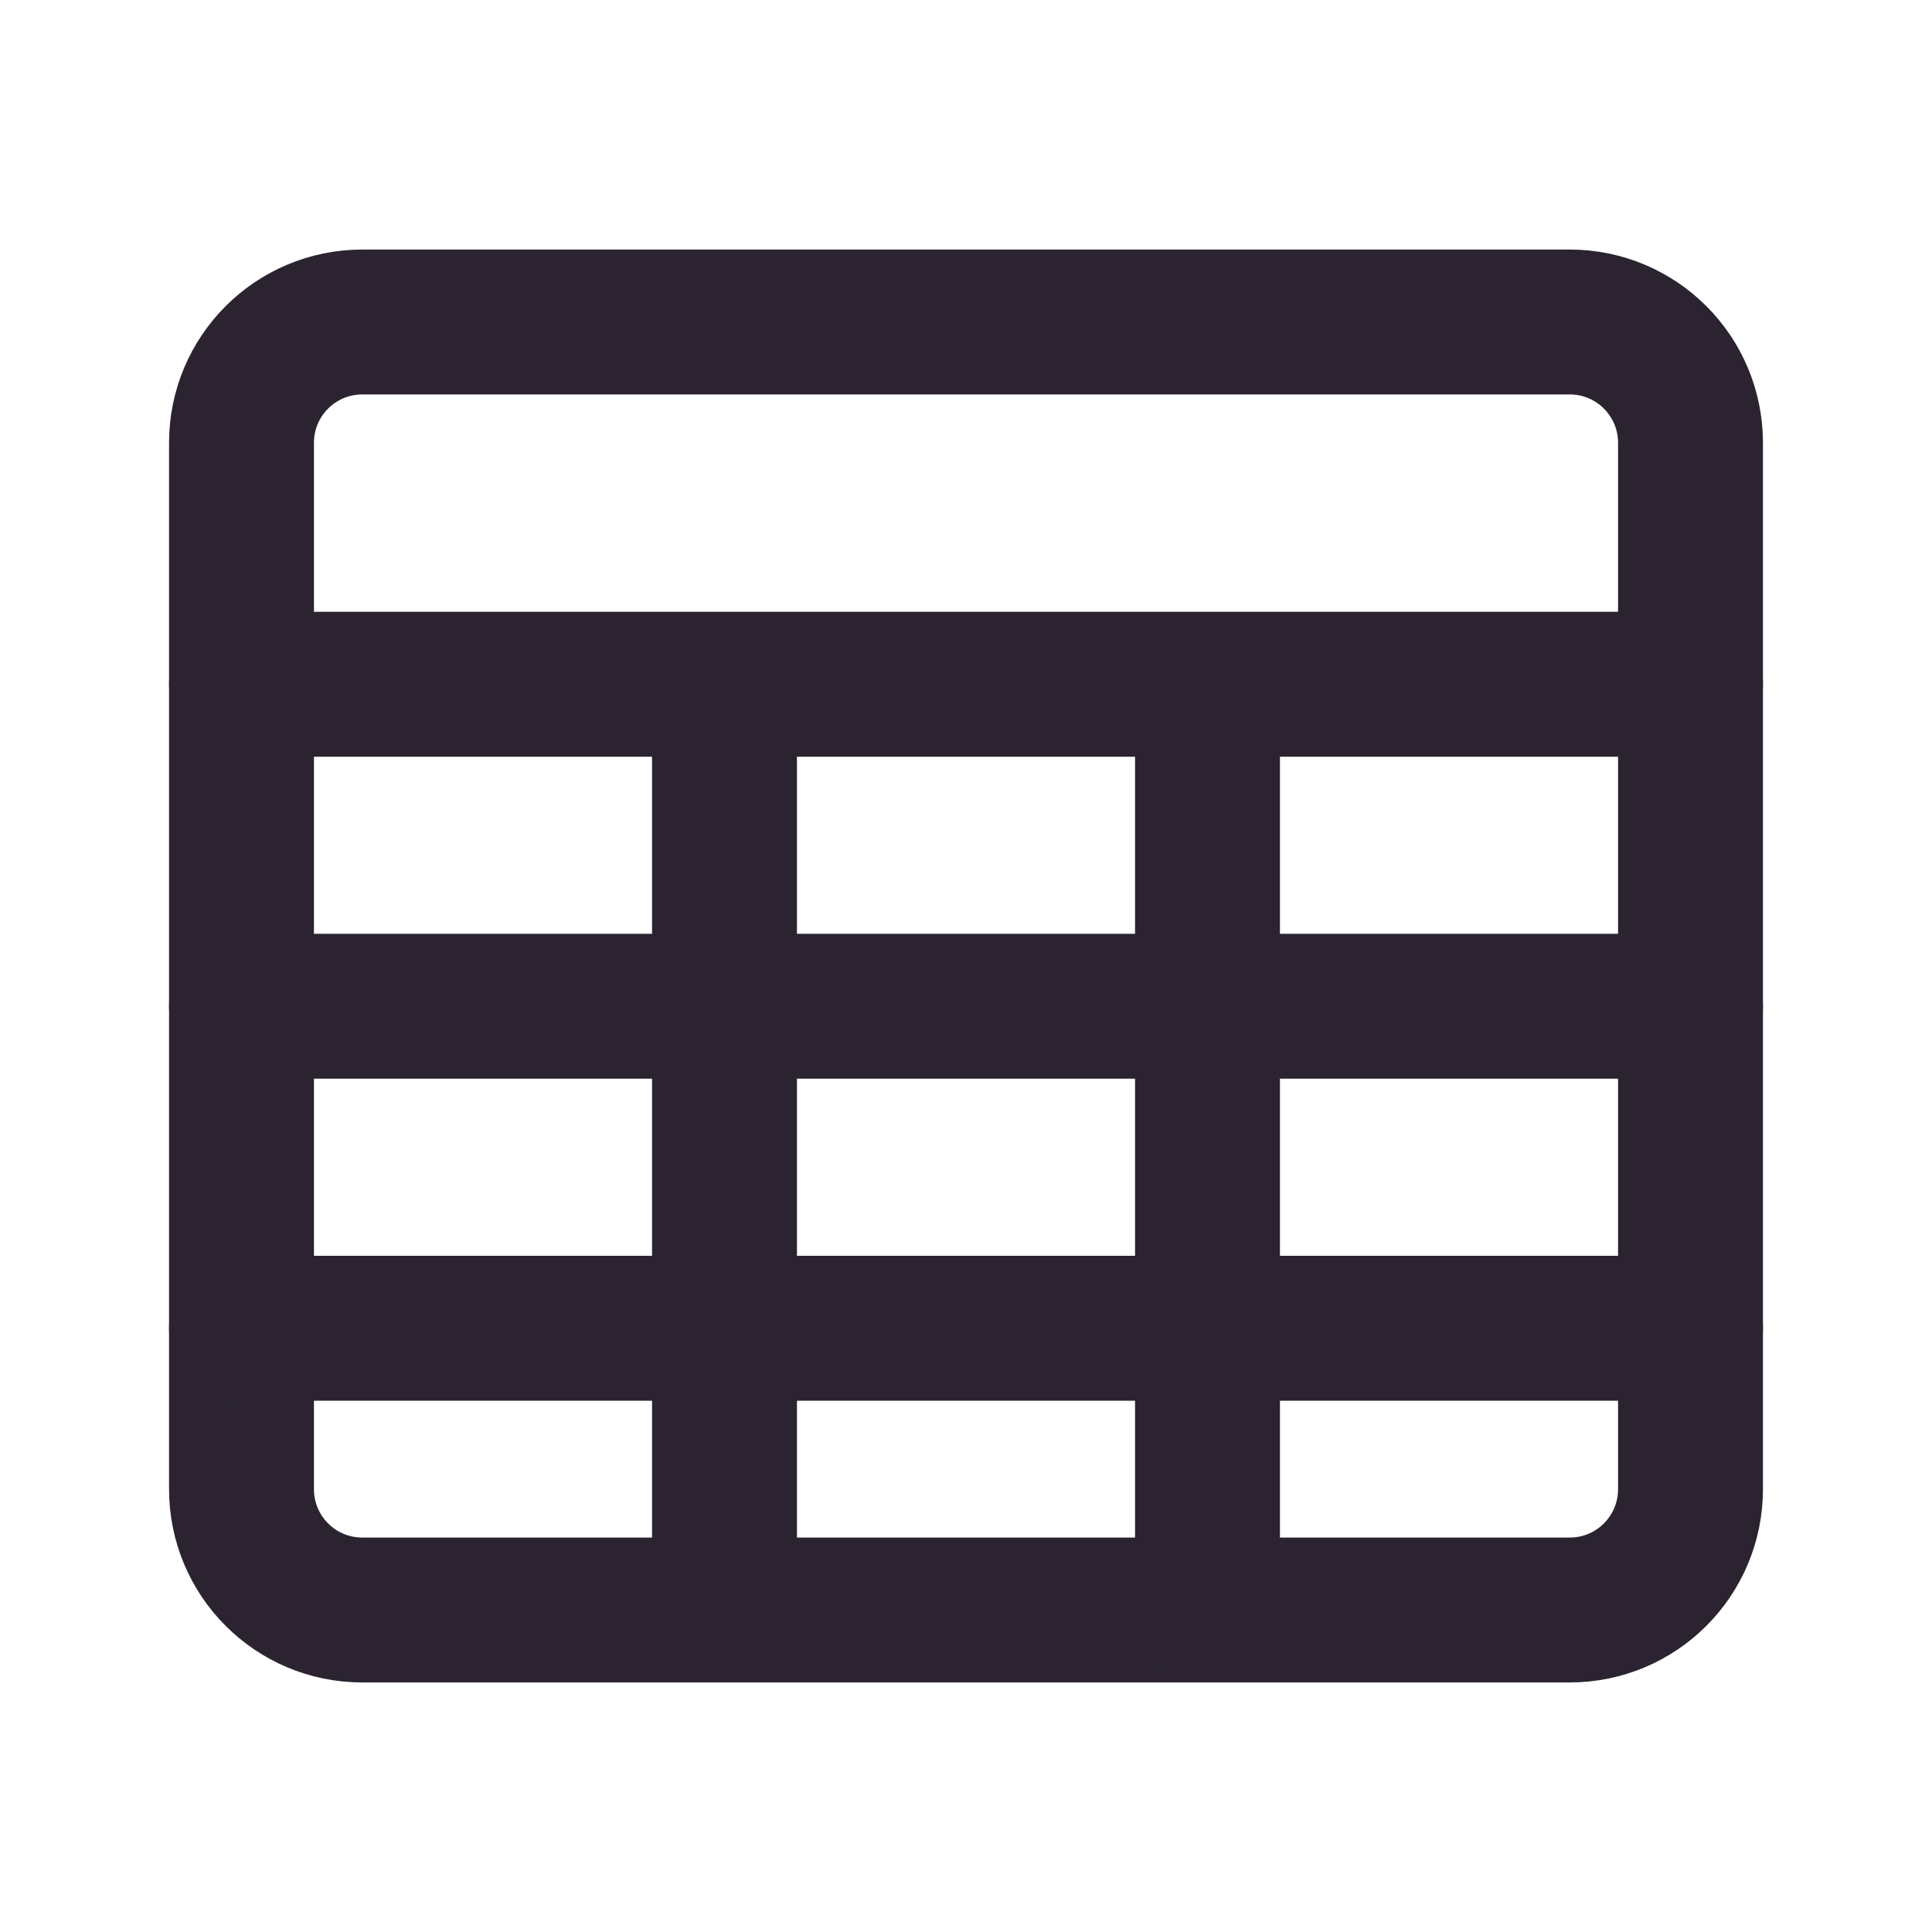
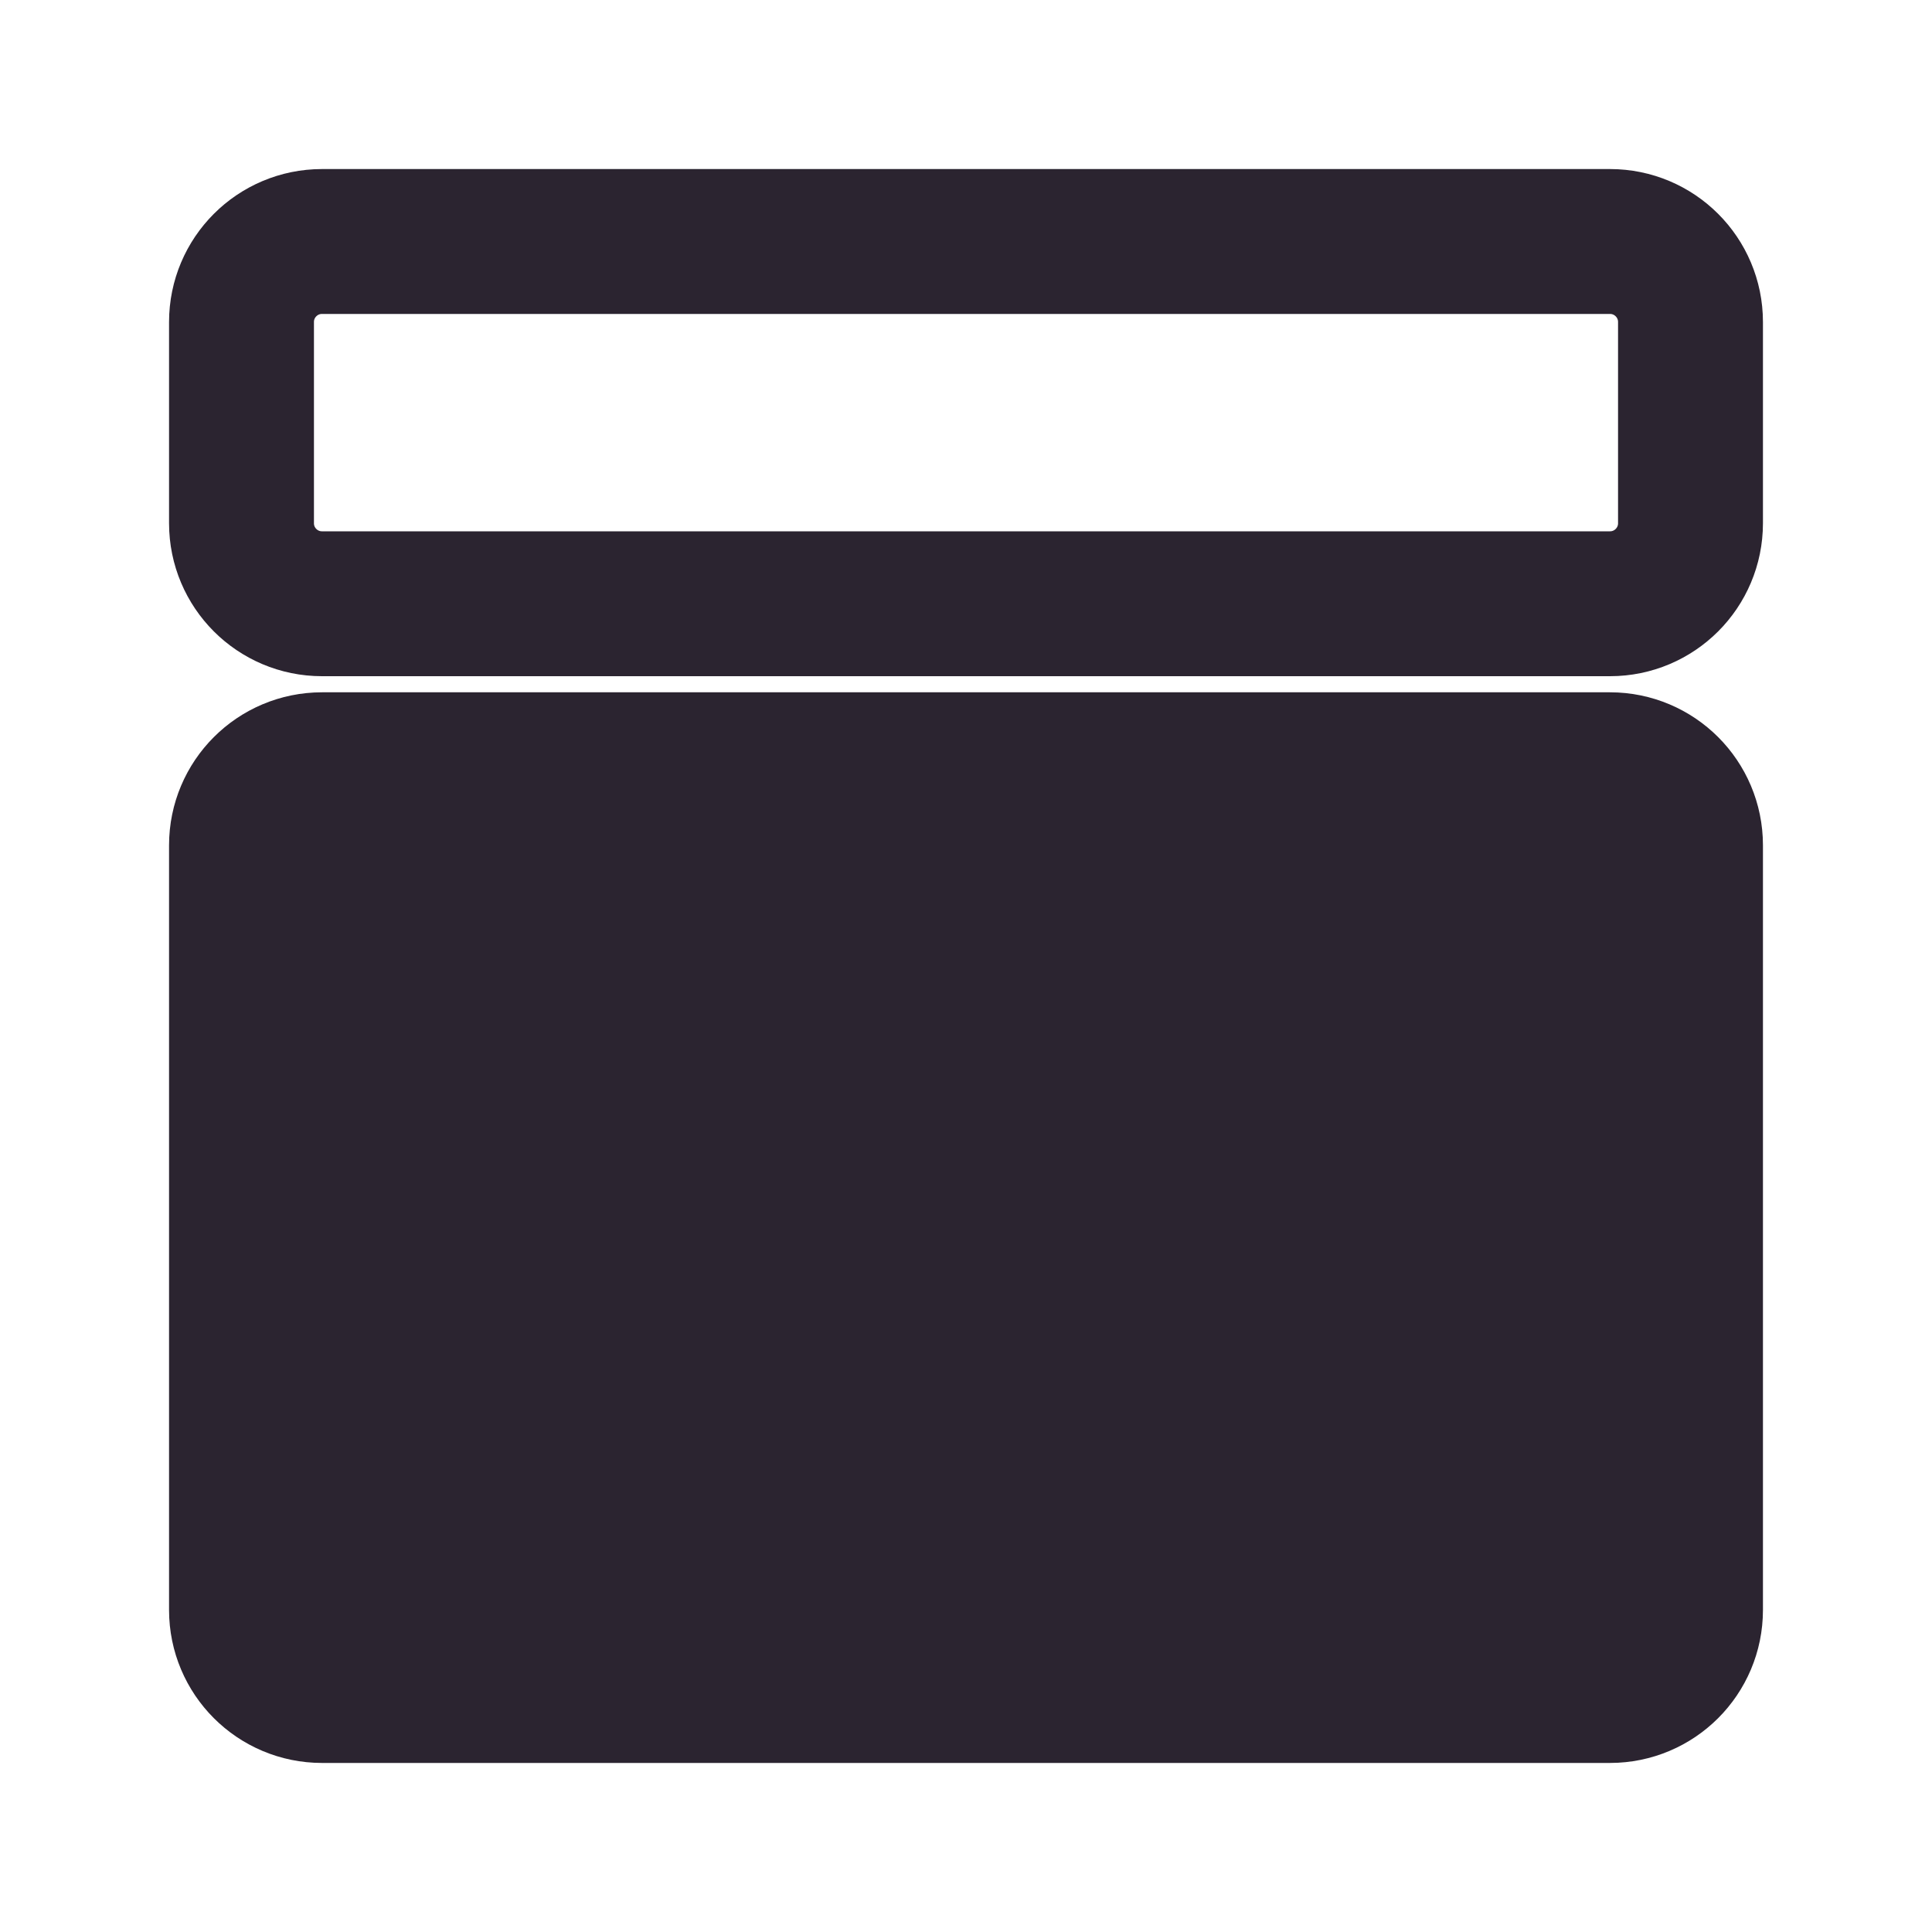
<svg xmlns="http://www.w3.org/2000/svg" color="#2b2430" width="24" height="24" viewBox="0 0 24 24" fill="none" stroke="currentColor" stroke-width="1.8" stroke-linecap="round" stroke-linejoin="round">
-   <rect x="3" y="4" width="18" height="16" rx="1.5" />
-   <path d="M3 8.5h18M3 12.5h18M3 16.5h18M9 8.5v11.5M15 8.5v11.5" />
+   <rect x="3" y="3" width="18" height="4.5" rx="1" />
+   <rect x="3" y="9.5" width="18" height="11.5" rx="1" fill="currentColor" />
</svg>
